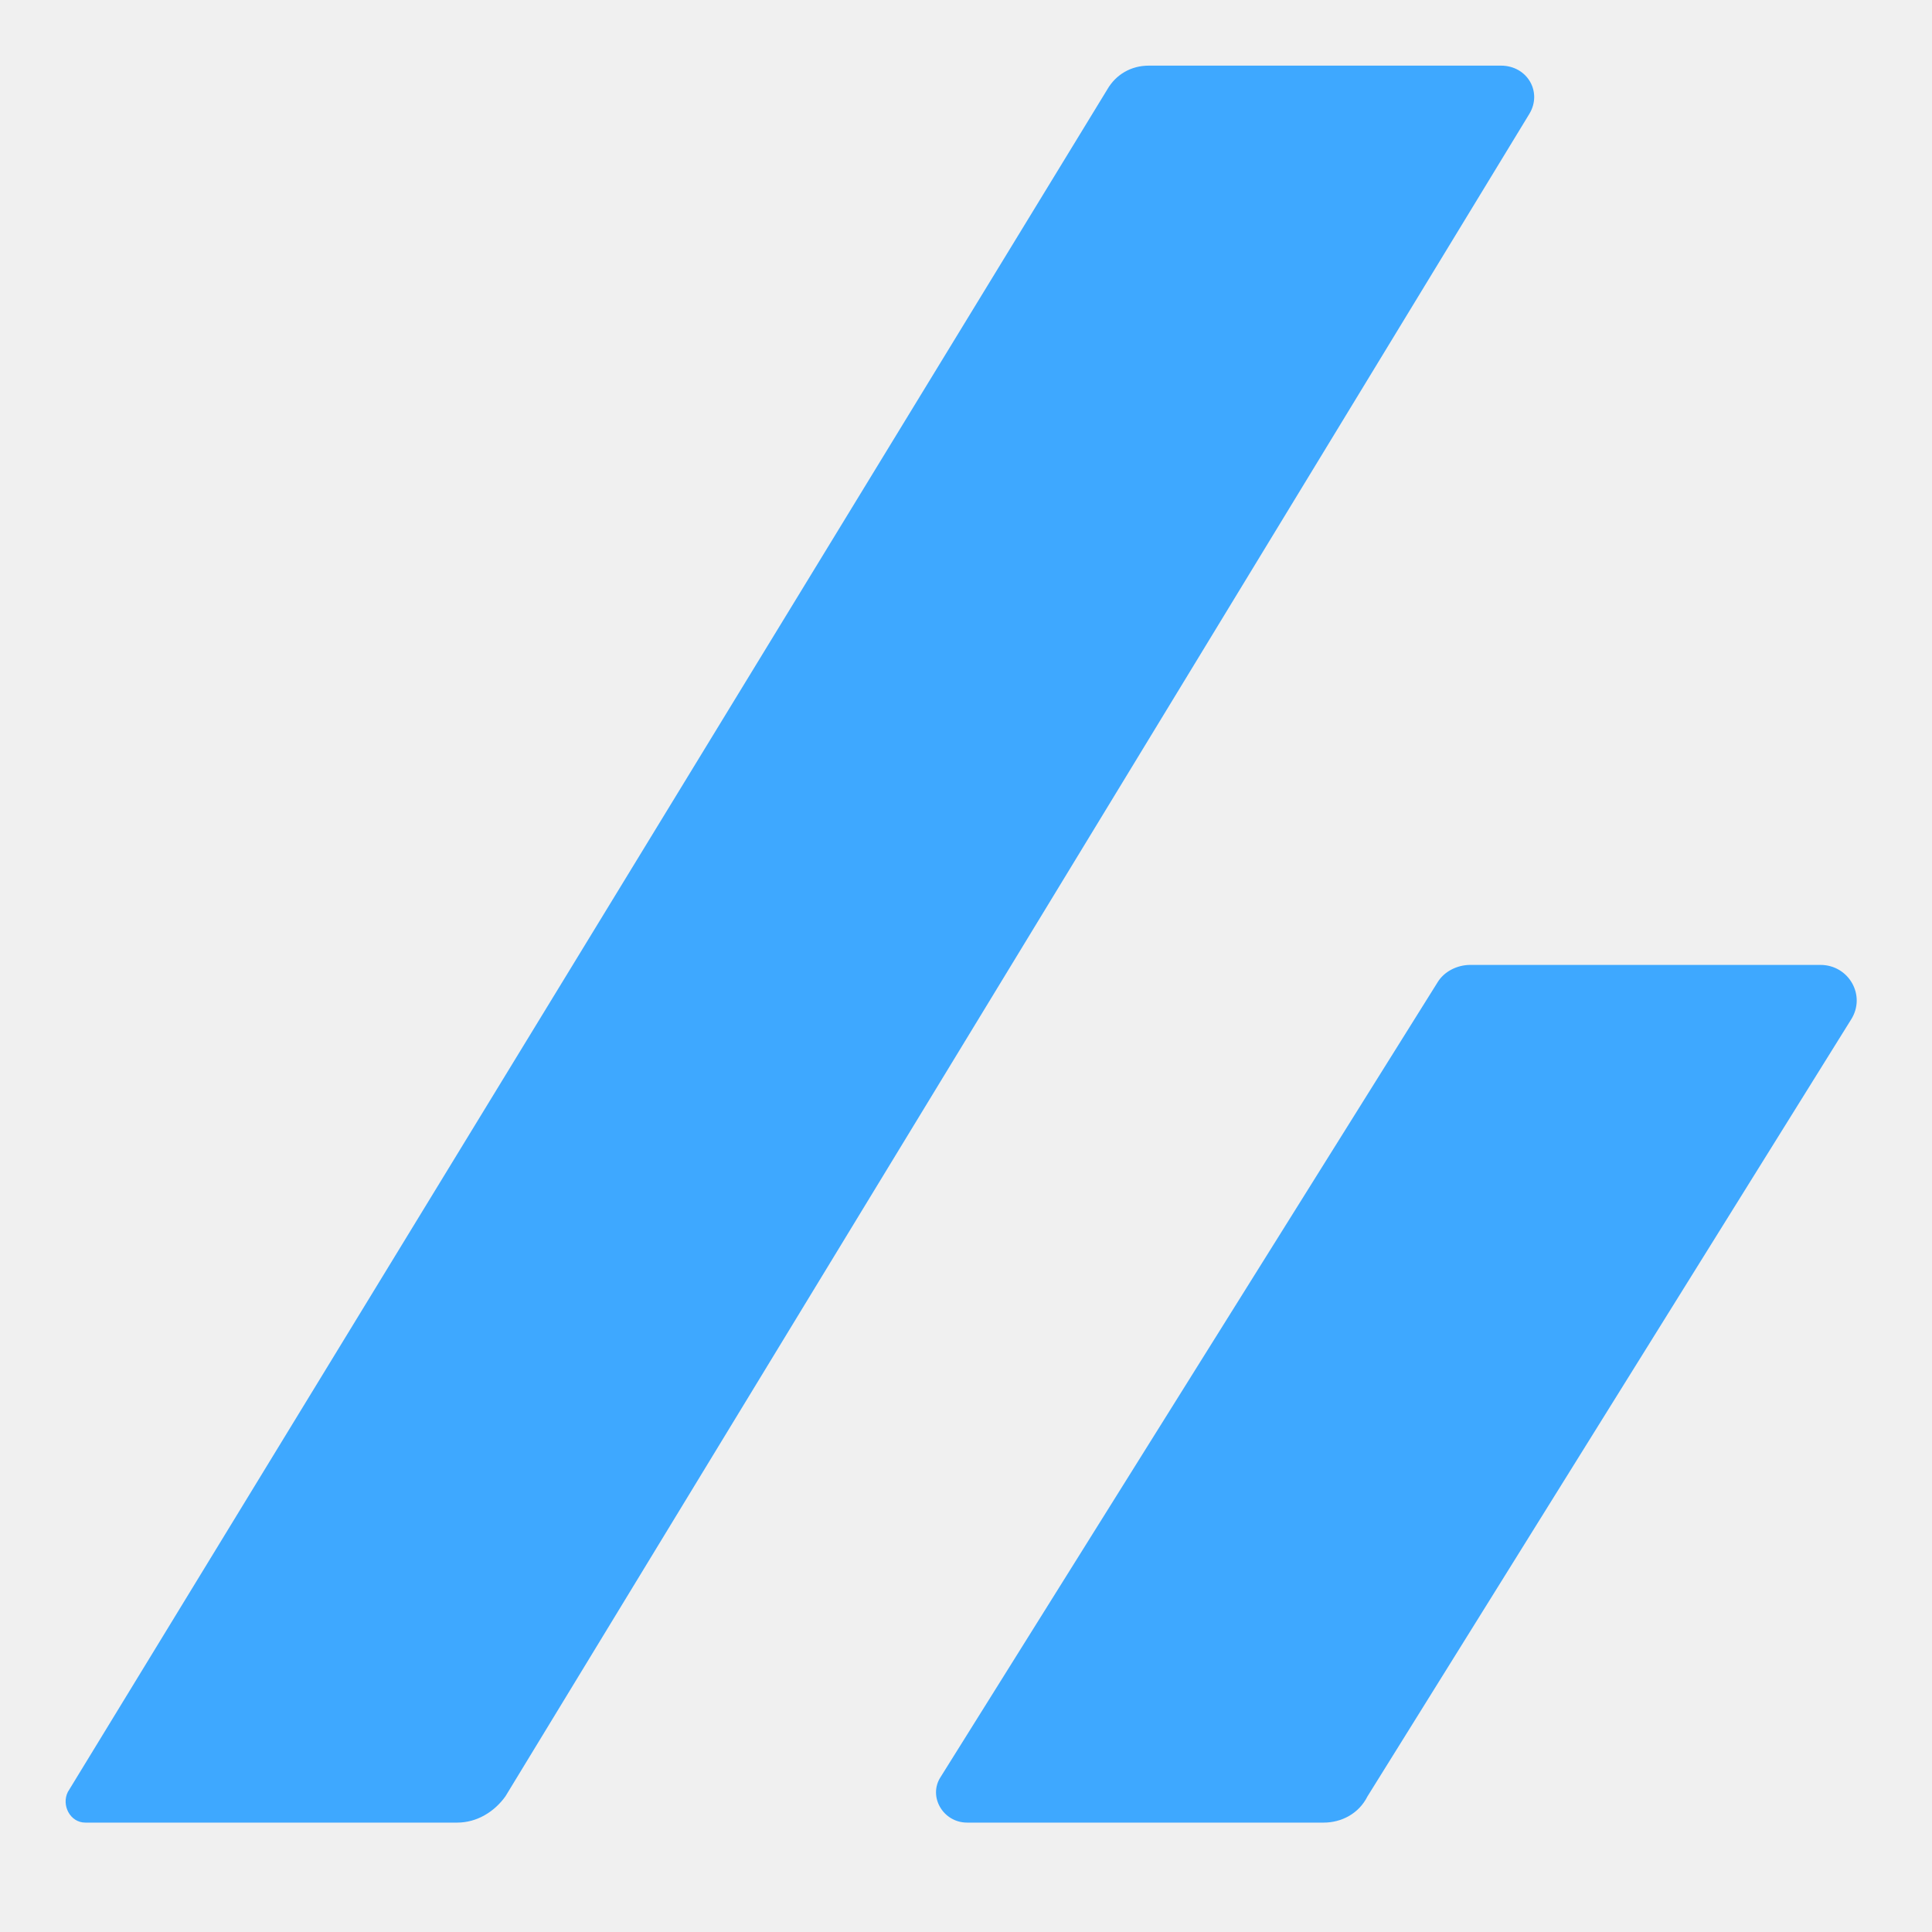
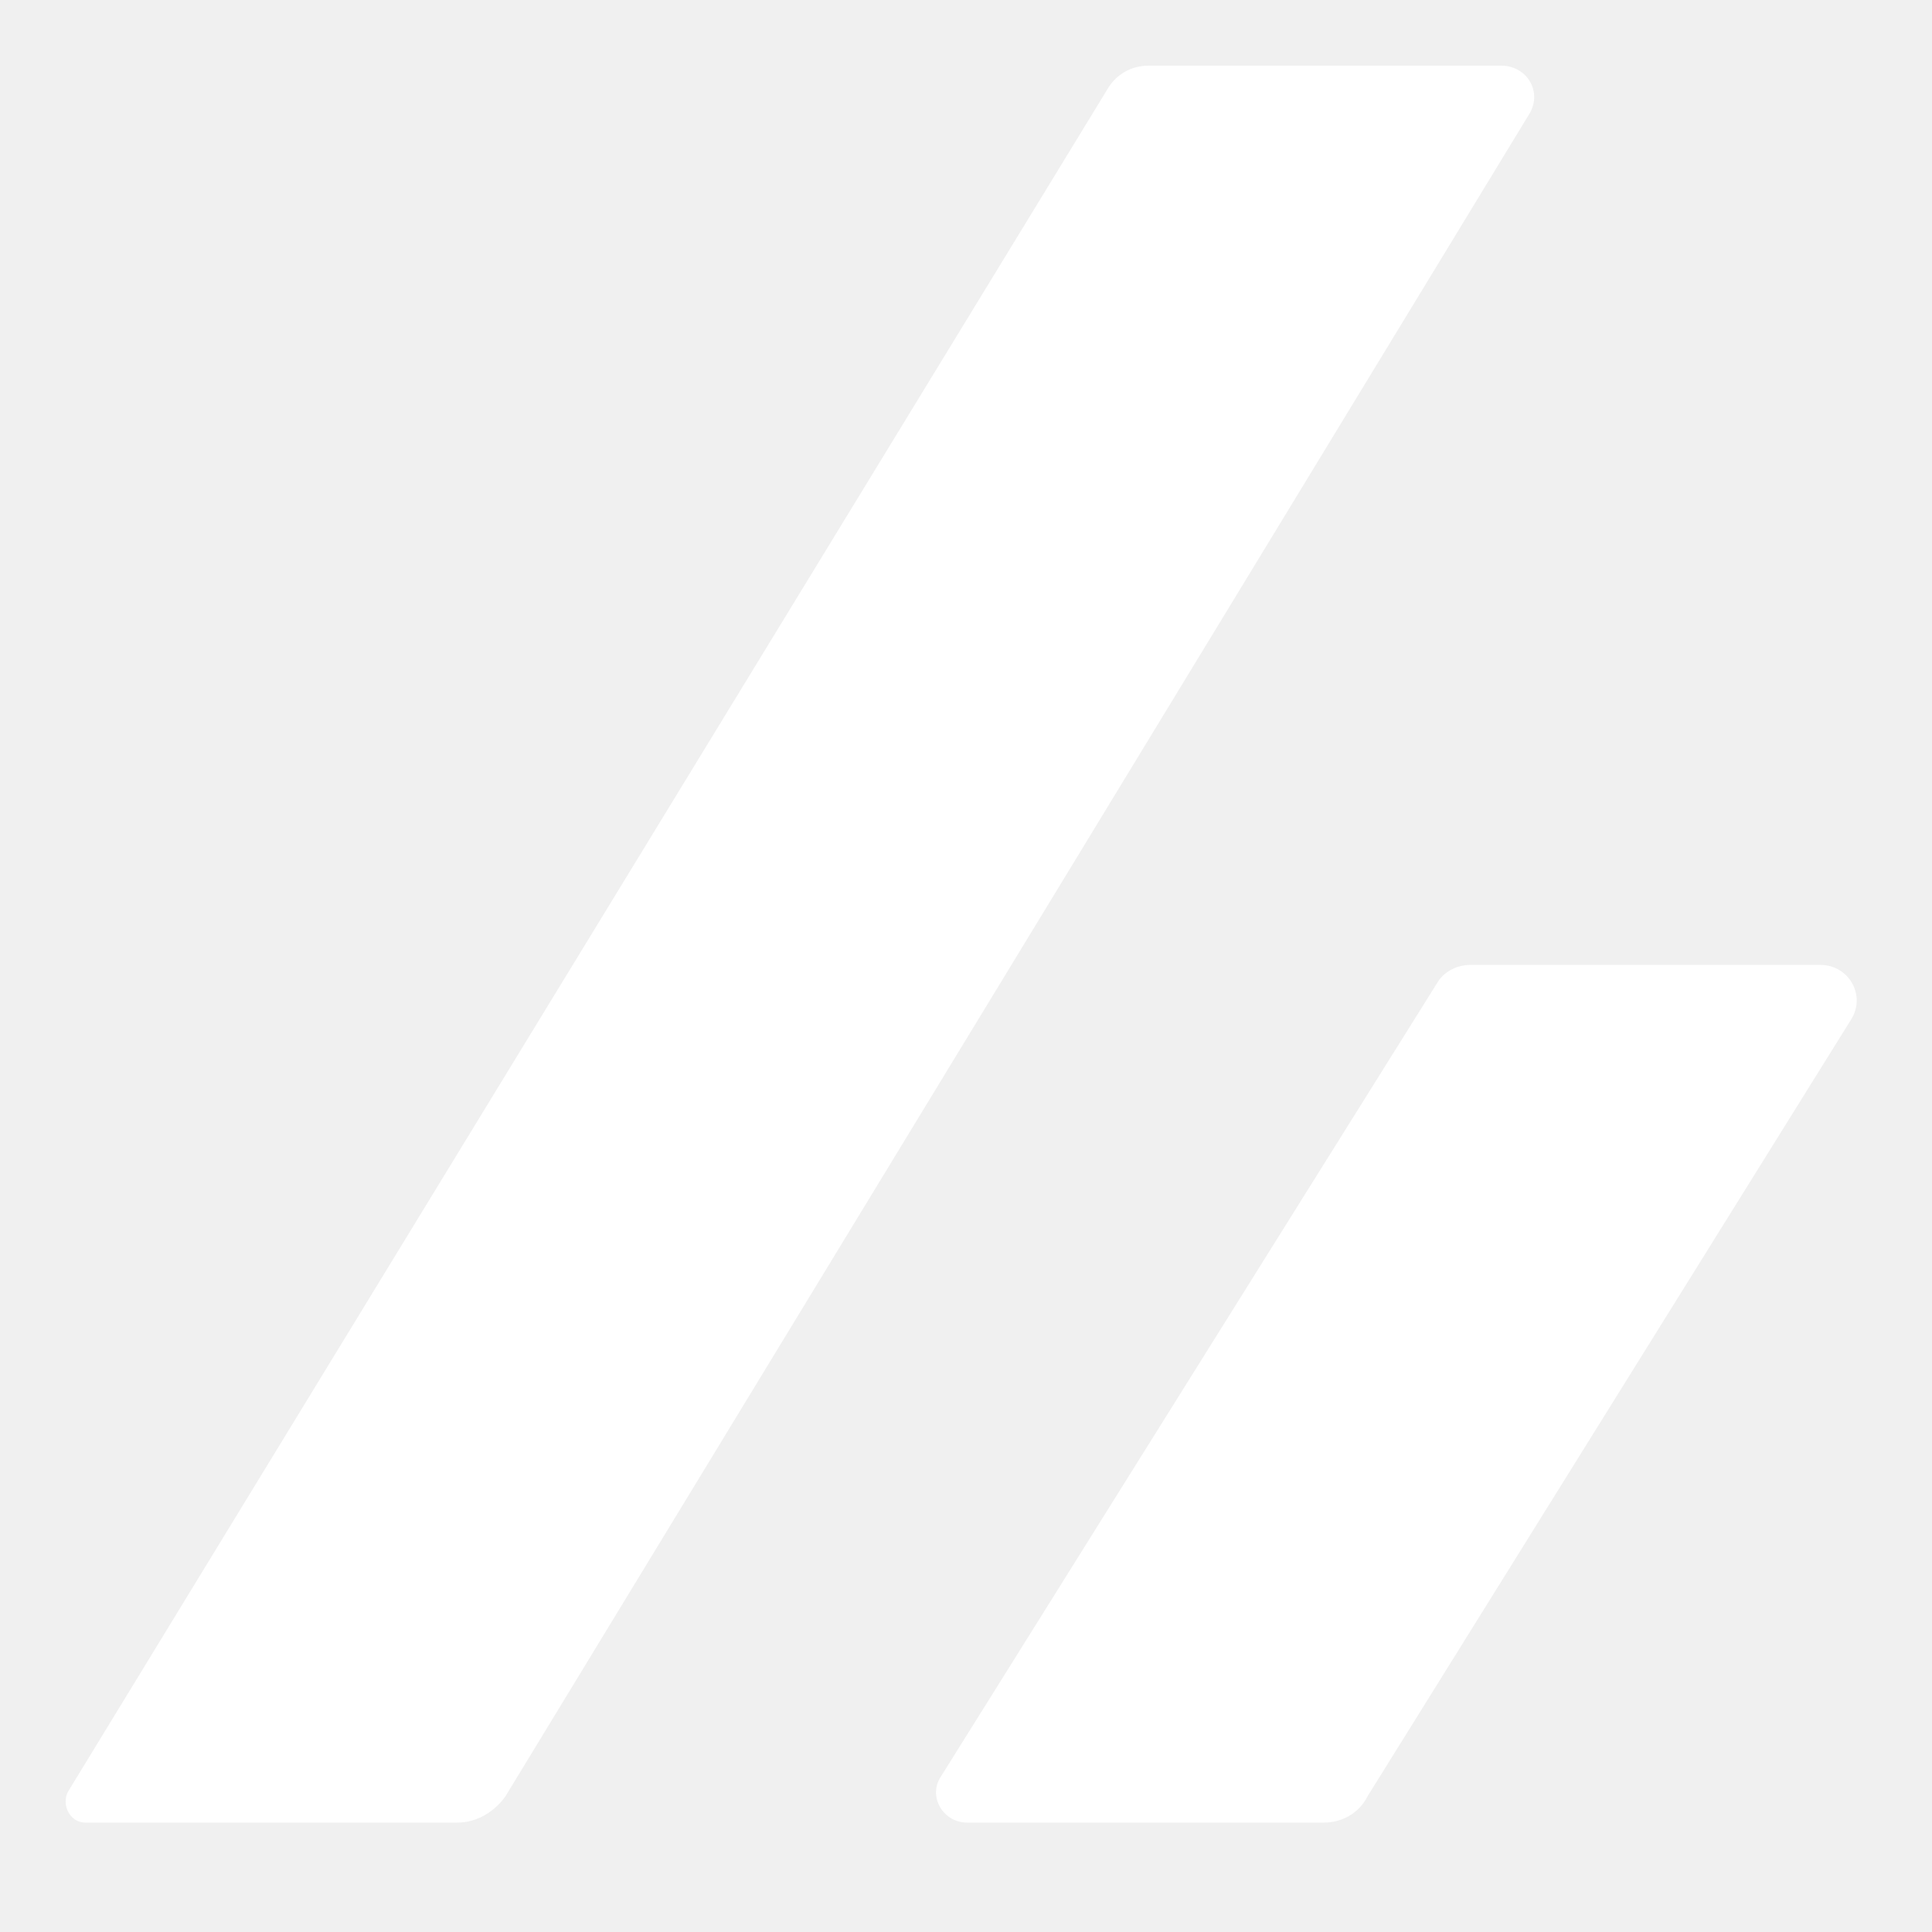
<svg xmlns="http://www.w3.org/2000/svg" version="1.1" x="0px" y="0px" viewBox="0 0 88.3 88.3" style="enable-background:new 0 0 88.3 88.3;" xml:space="preserve">
-   <g fill="#3EA8FF">
+   <g fill="#FFF">
    <path class="st0" d="M3.9,83.3h17c0.9,0,1.7-0.5,2.2-1.2L69.9,5.2c0.6-1-0.1-2.2-1.3-2.2H52.5c-0.8,0-1.5,0.4-1.9,1.1L3.1,81.9   C2.8,82.5,3.2,83.3,3.9,83.3z" />
    <path class="st0" d="M62.5,82.1l22.1-35.5c0.7-1.1-0.1-2.5-1.4-2.5h-16c-0.6,0-1.2,0.3-1.5,0.8L43,81.2c-0.6,0.9,0.1,2.1,1.2,2.1   h16.3C61.3,83.3,62.1,82.9,62.5,82.1z" />
  </g>
</svg>
